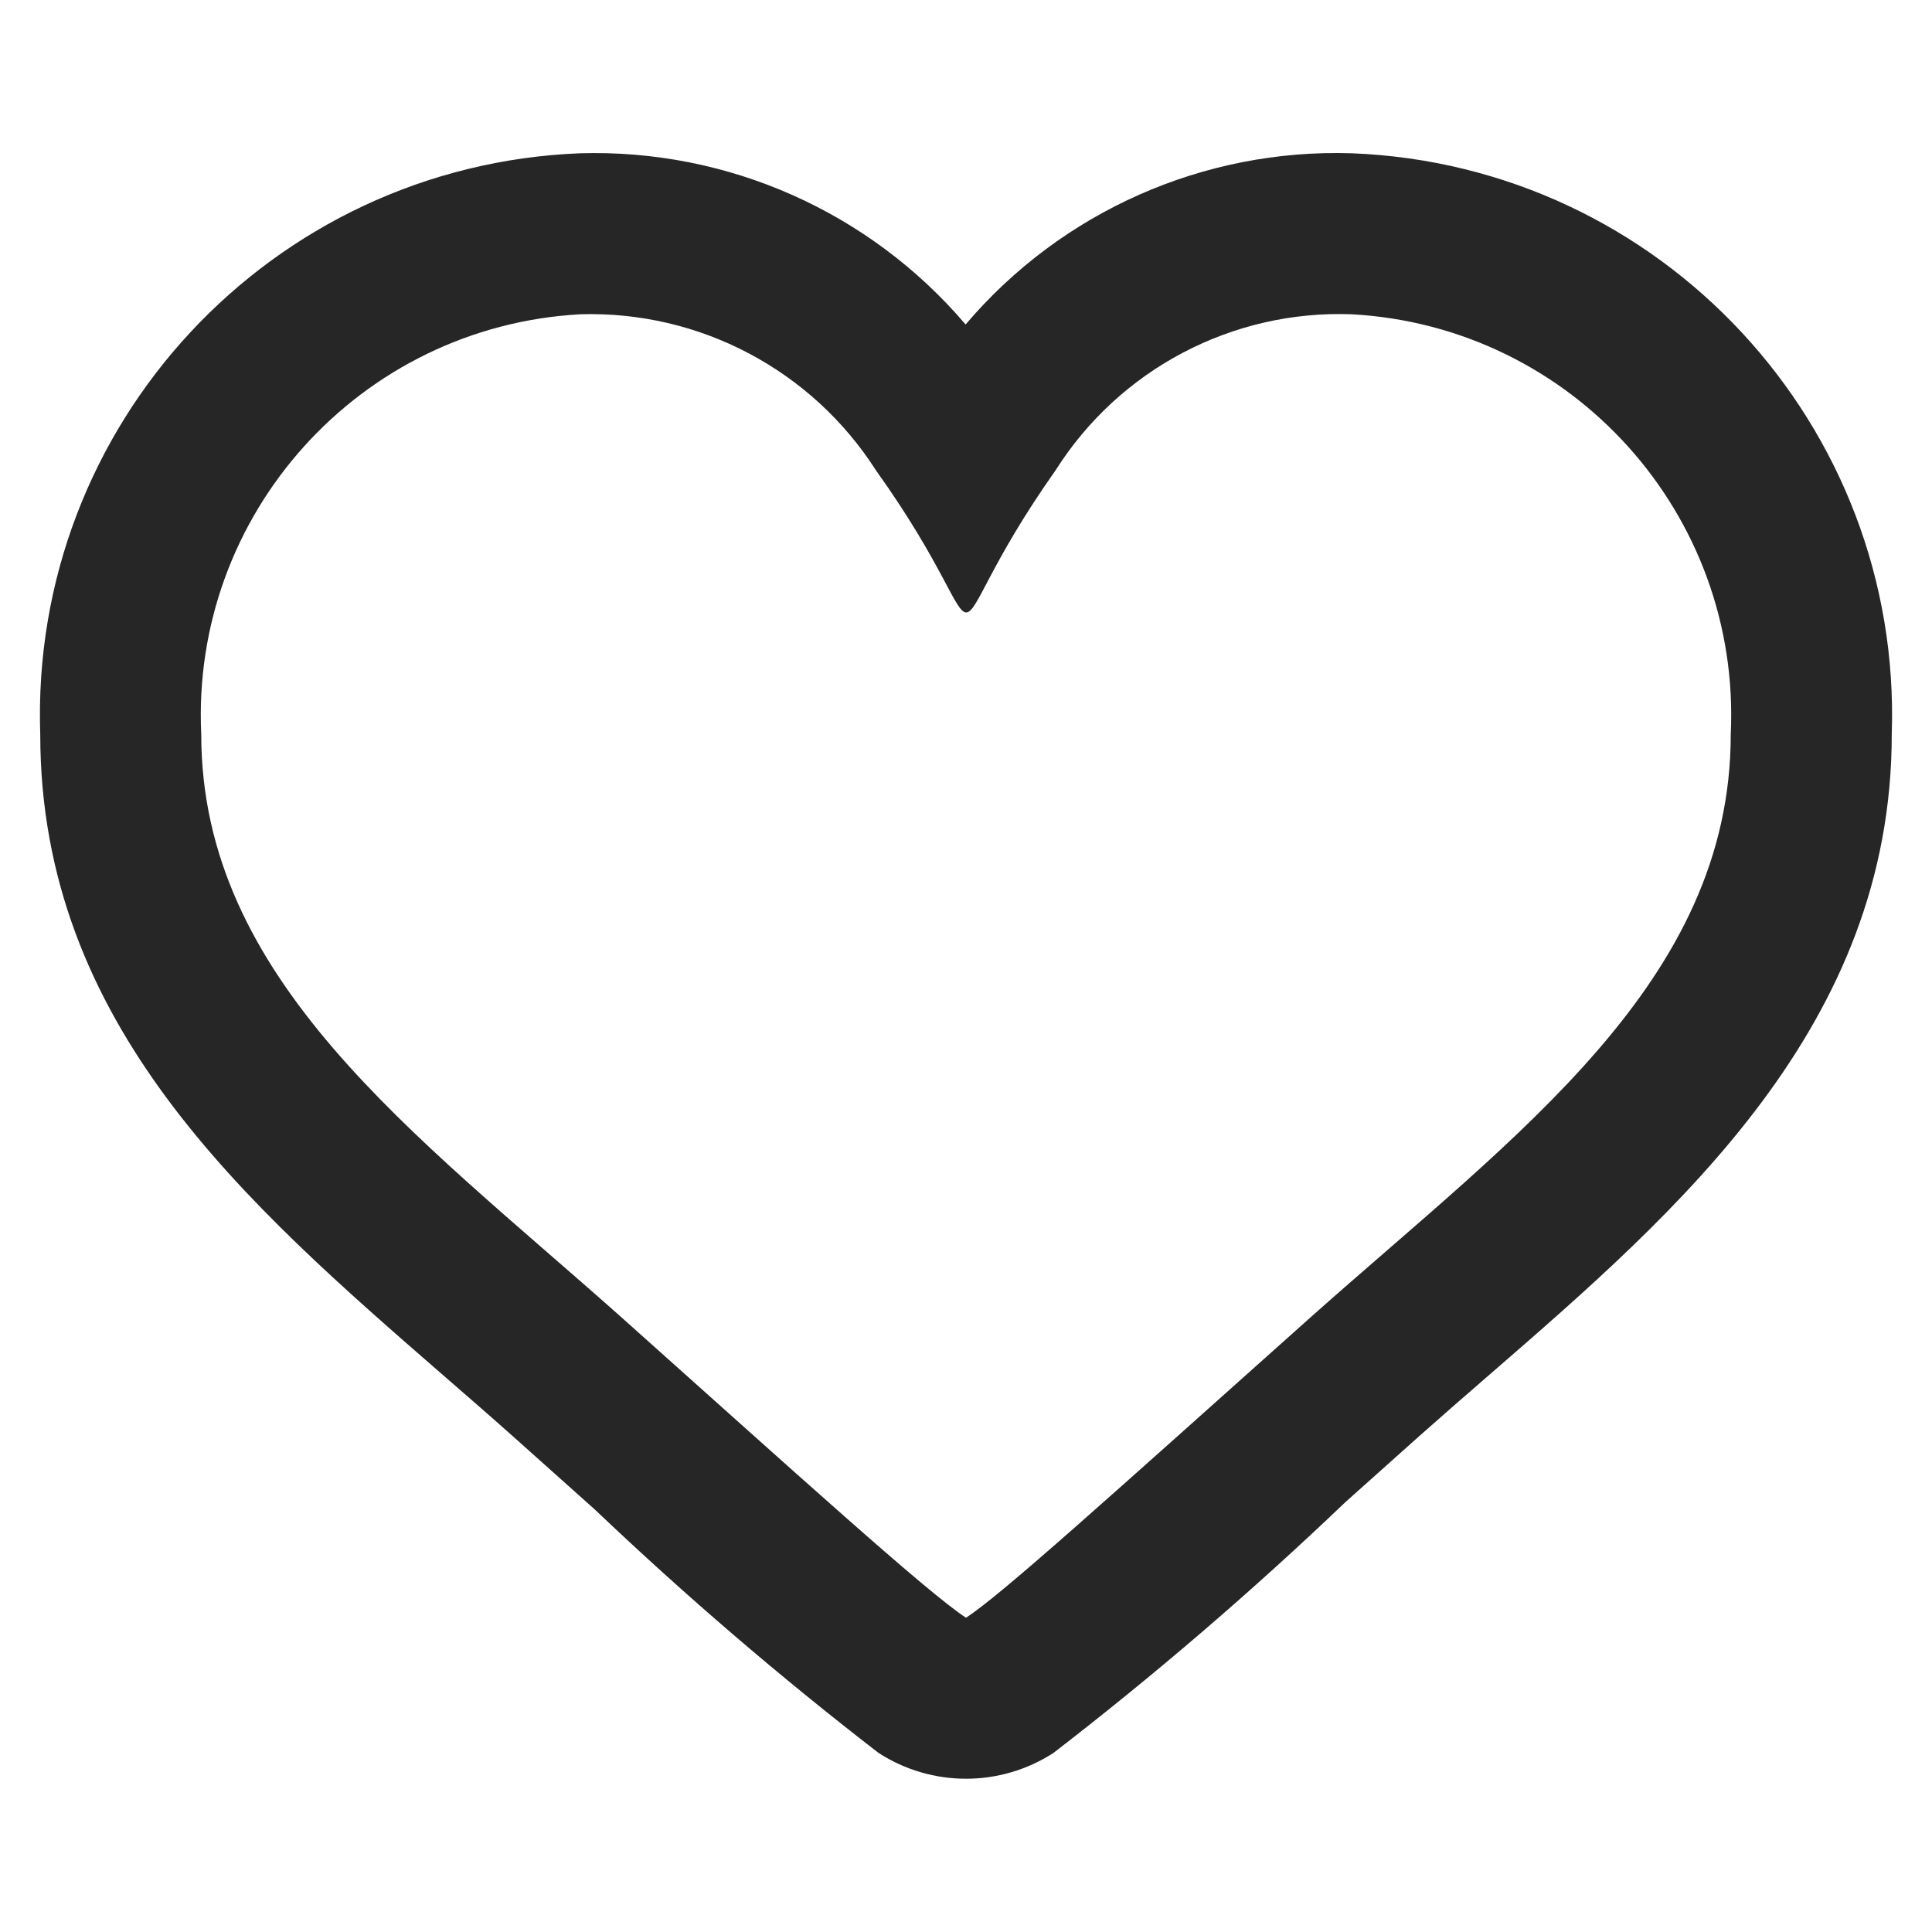
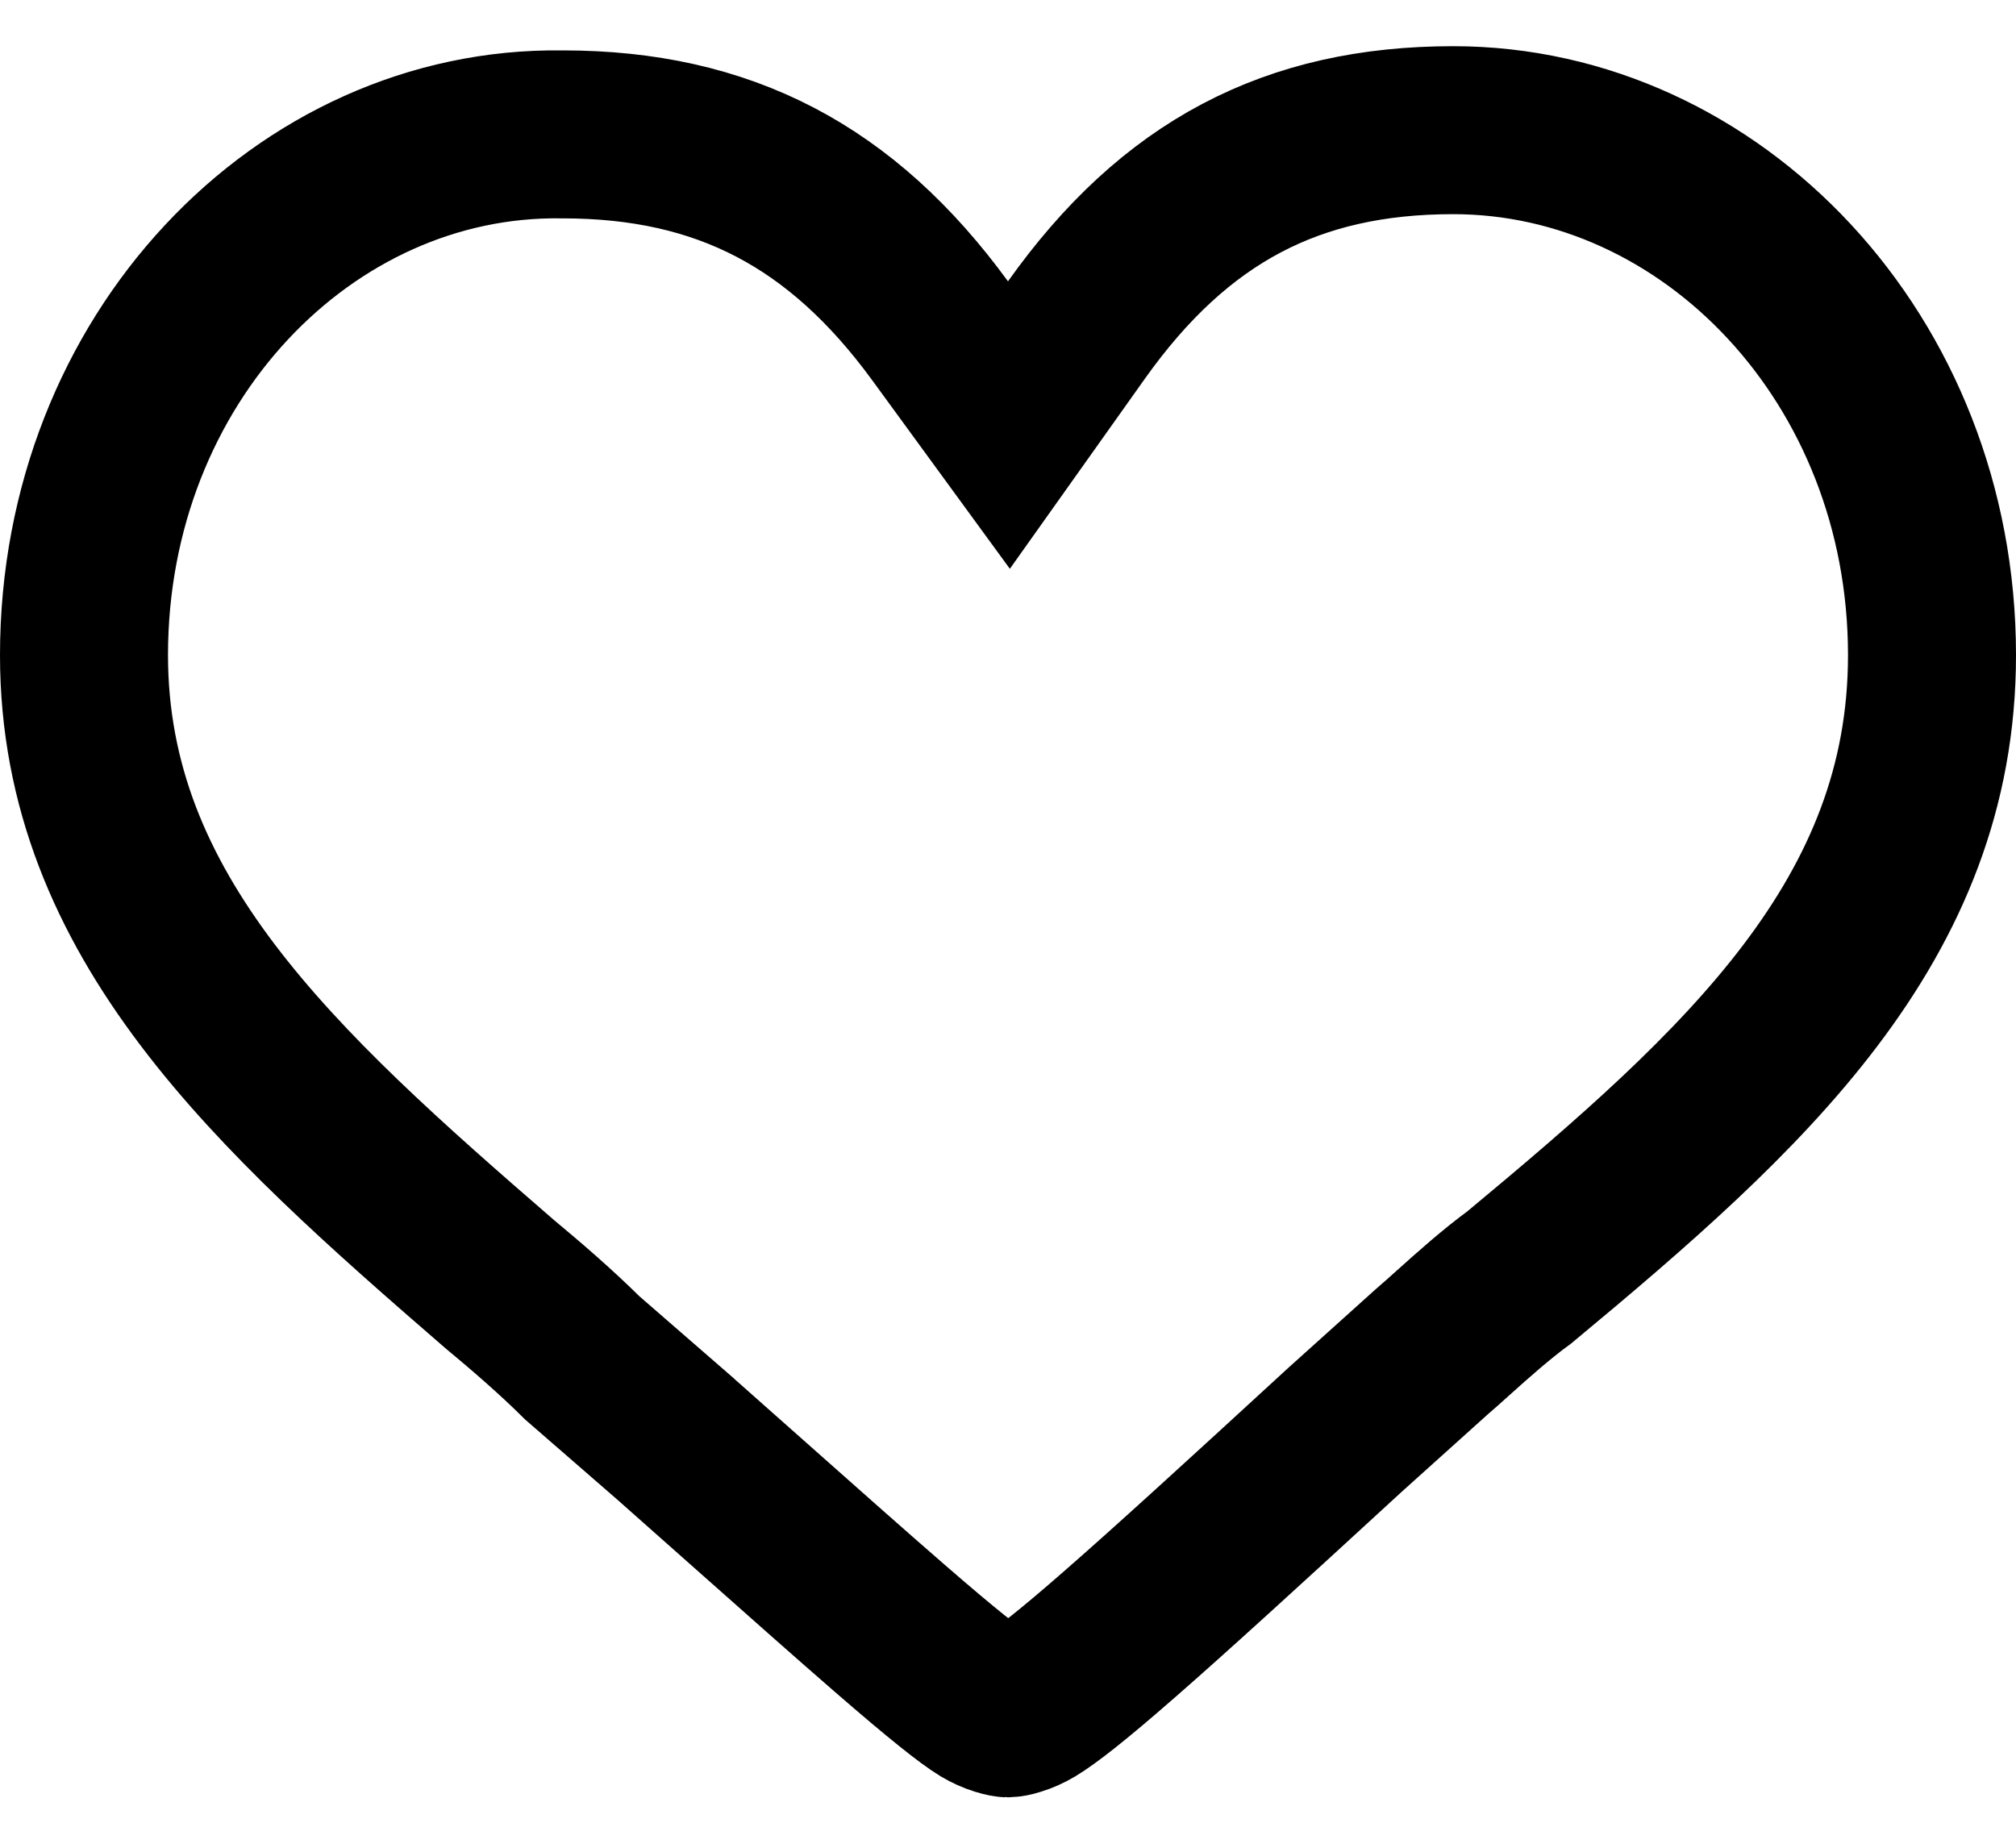
- <svg aria-label="Activity Feed" class="_8-yf5 " color="#262626" fill="#262626" height="24" role="img" viewBox="0 0 24 24" width="24">
-   <path d="M16.792 3.904A4.989 4.989 0 0121.5 9.122c0 3.072-2.652 4.959-5.197 7.222-2.512 2.243-3.865 3.469-4.303 3.752-.477-.309-2.143-1.823-4.303-3.752C5.141 14.072 2.5 12.167 2.5 9.122a4.989 4.989 0 014.708-5.218 4.21 4.21 0 013.675 1.941c.84 1.175.98 1.763 1.12 1.763s.278-.588 1.11-1.766a4.17 4.17 0 013.679-1.938m0-2a6.04 6.04 0 00-4.797 2.127 6.052 6.052 0 00-4.787-2.127A6.985 6.985 0 00.5 9.122c0 3.61 2.55 5.827 5.015 7.97.283.246.569.494.853.747l1.027.918a44.998 44.998 0 003.518 3.018 2 2 0 002.174 0 45.263 45.263 0 003.626-3.115l.922-.824c.293-.26.59-.519.885-.774 2.334-2.025 4.98-4.32 4.98-7.94a6.985 6.985 0 00-6.708-7.218z" />
+ <svg xmlns="http://www.w3.org/2000/svg" width="24" height="22" viewBox="0 0 24 22" fill="none">
+   <path d="M11.192 3.939L12.011 5.061L12.815 3.929C13.986 2.281 15.388 1.55 17.3 1.55C20.375 1.55 23 4.276 23 7.8C23 10.955 20.785 12.969 18.087 15.209C17.813 15.409 17.536 15.657 17.304 15.865C17.211 15.949 17.125 16.026 17.049 16.091L17.04 16.099L17.031 16.107L16.031 17.007L16.031 17.007L16.023 17.014C14.771 18.165 13.931 18.932 13.341 19.447C12.738 19.975 12.449 20.194 12.286 20.293C12.225 20.329 12.159 20.359 12.097 20.378C12.037 20.397 12.004 20.4 12 20.4C12 20.4 12 20.4 12 20.4C12 20.4 12 20.4 12 20.4C11.996 20.4 11.963 20.397 11.903 20.378C11.841 20.359 11.775 20.329 11.714 20.293C11.554 20.196 11.223 19.935 10.593 19.388C10.155 19.008 9.607 18.522 8.921 17.913C8.656 17.678 8.371 17.424 8.063 17.152L8.063 17.152L8.056 17.145L6.932 16.168C6.607 15.845 6.243 15.534 5.947 15.288C3.273 12.973 1 10.916 1 7.8C1 4.272 3.626 1.559 6.686 1.6L6.686 1.6H6.7C8.615 1.6 10.021 2.335 11.192 3.939Z" stroke="black" stroke-width="2" />
</svg>
